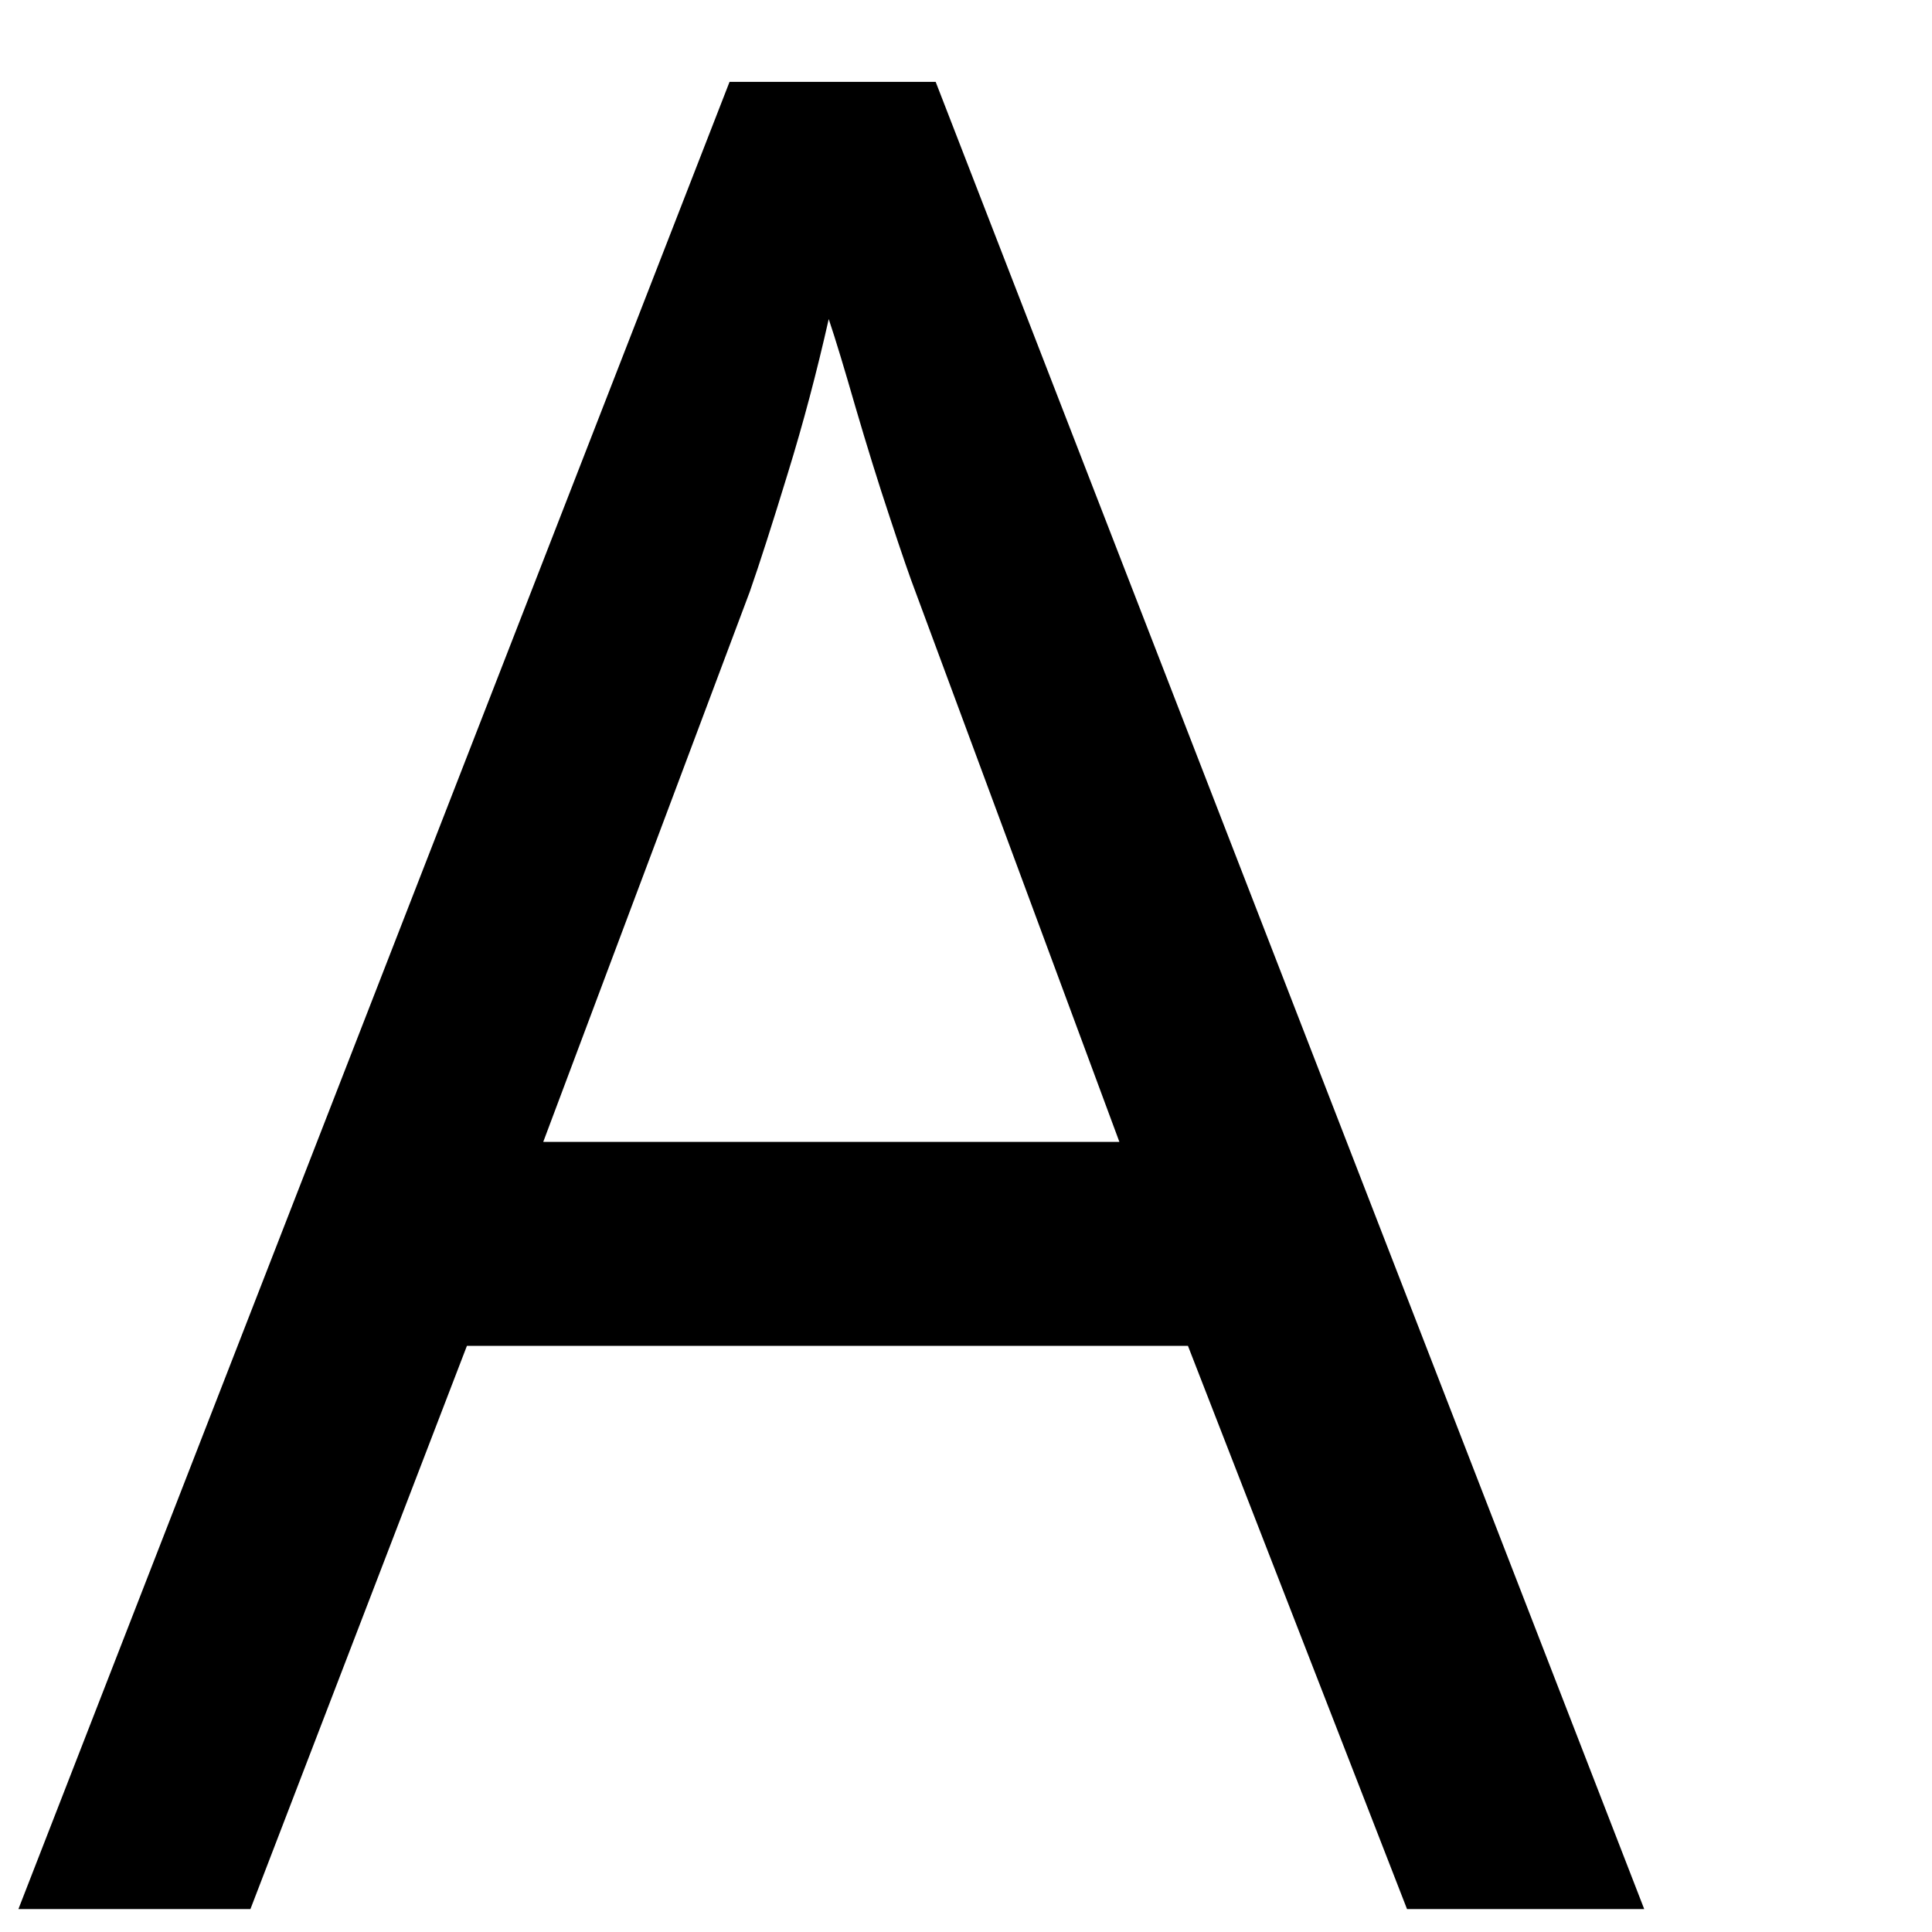
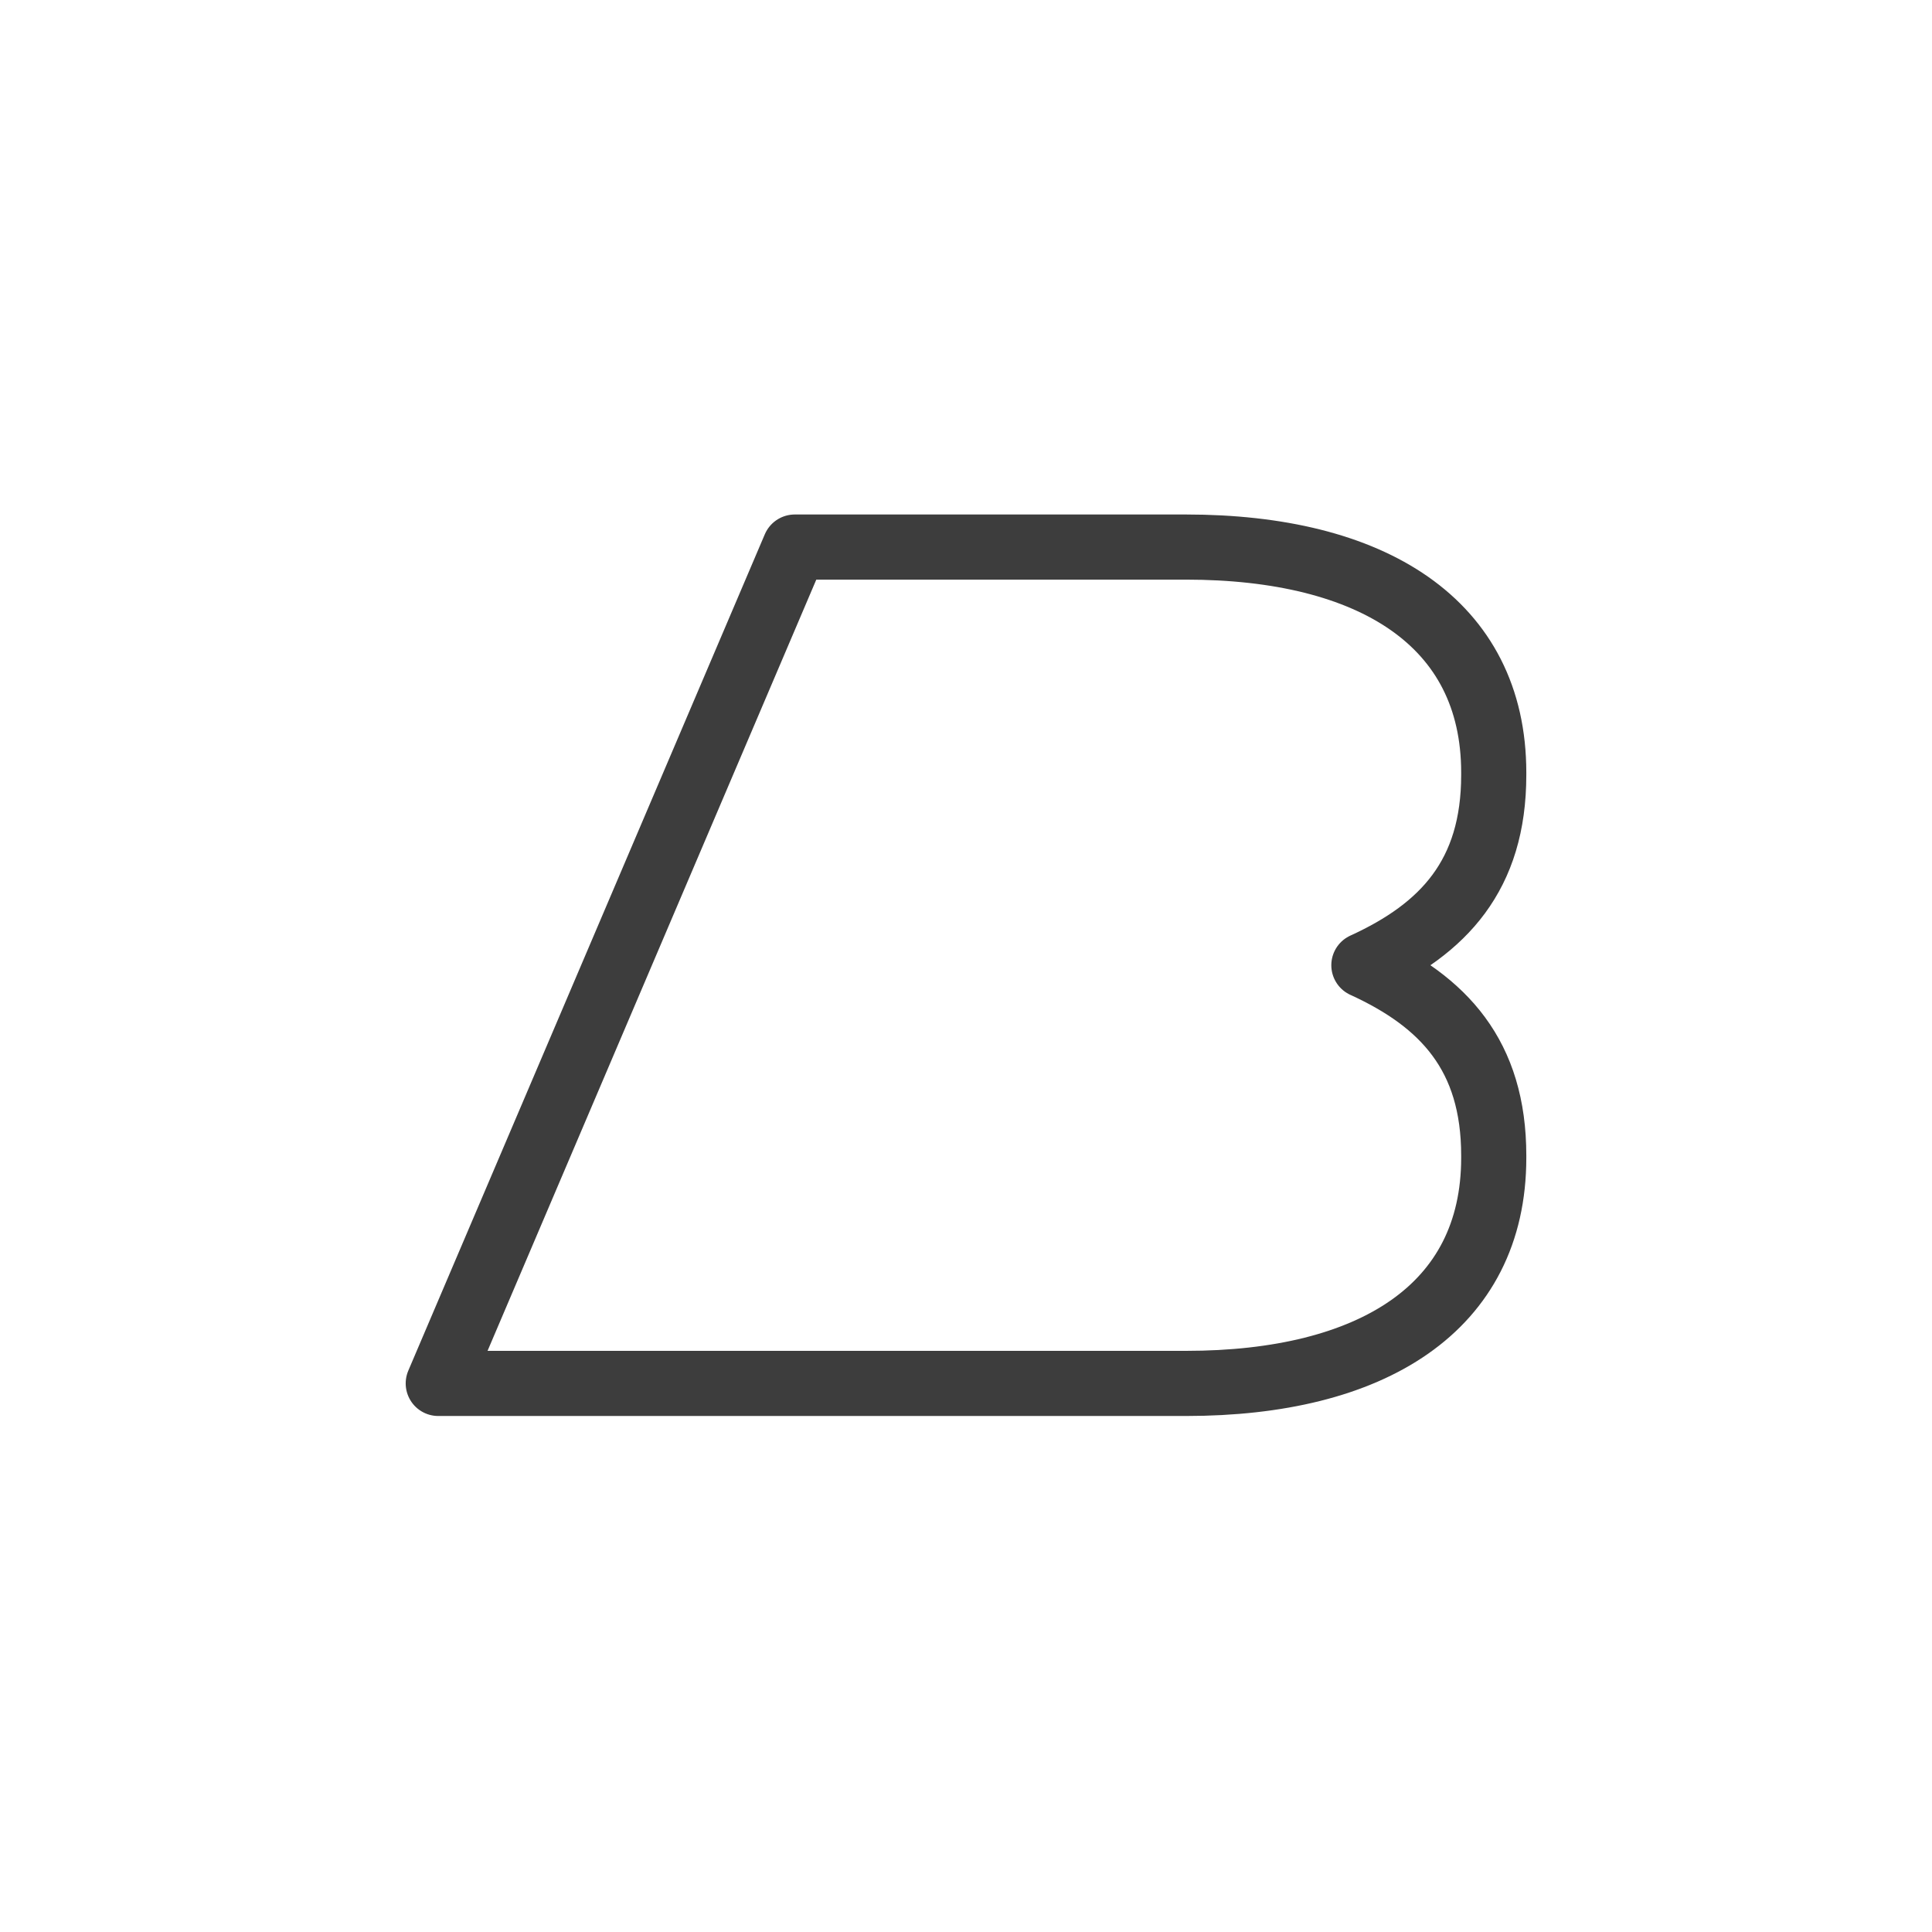
- <svg xmlns="http://www.w3.org/2000/svg" version="1.1" id="logo" x="0px" y="0px" width="70px" height="70px" viewBox="0 0 70 70" enable-background="new 0 0 70 70" xml:space="preserve">
-   <text transform="matrix(1 0 0 1 0.667 69.1699)" font-family="'EB Garamond'" font-size="92.323">A</text>
+ <svg xmlns="http://www.w3.org/2000/svg" version="1.1" id="Layer_1" x="0px" y="0px" width="70px" height="70px" viewBox="0 0 70 70" enable-background="new 0 0 70 70" xml:space="preserve">
+   <path fill="none" stroke="#3d3d3d" stroke-width="2.36" stroke-linecap="round" stroke-linejoin="round" stroke-miterlimit="10" d="  M54.121,28.078v-0.085c0-5.448-4.428-8.172-11.15-8.172H28.796L15.879,50.124h12.917h14.175c6.723,0,11.15-2.724,11.15-8.172v-0.084  c0-3.628-1.812-5.574-4.705-6.896C52.31,33.651,54.121,31.705,54.121,28.078z" />
</svg>
